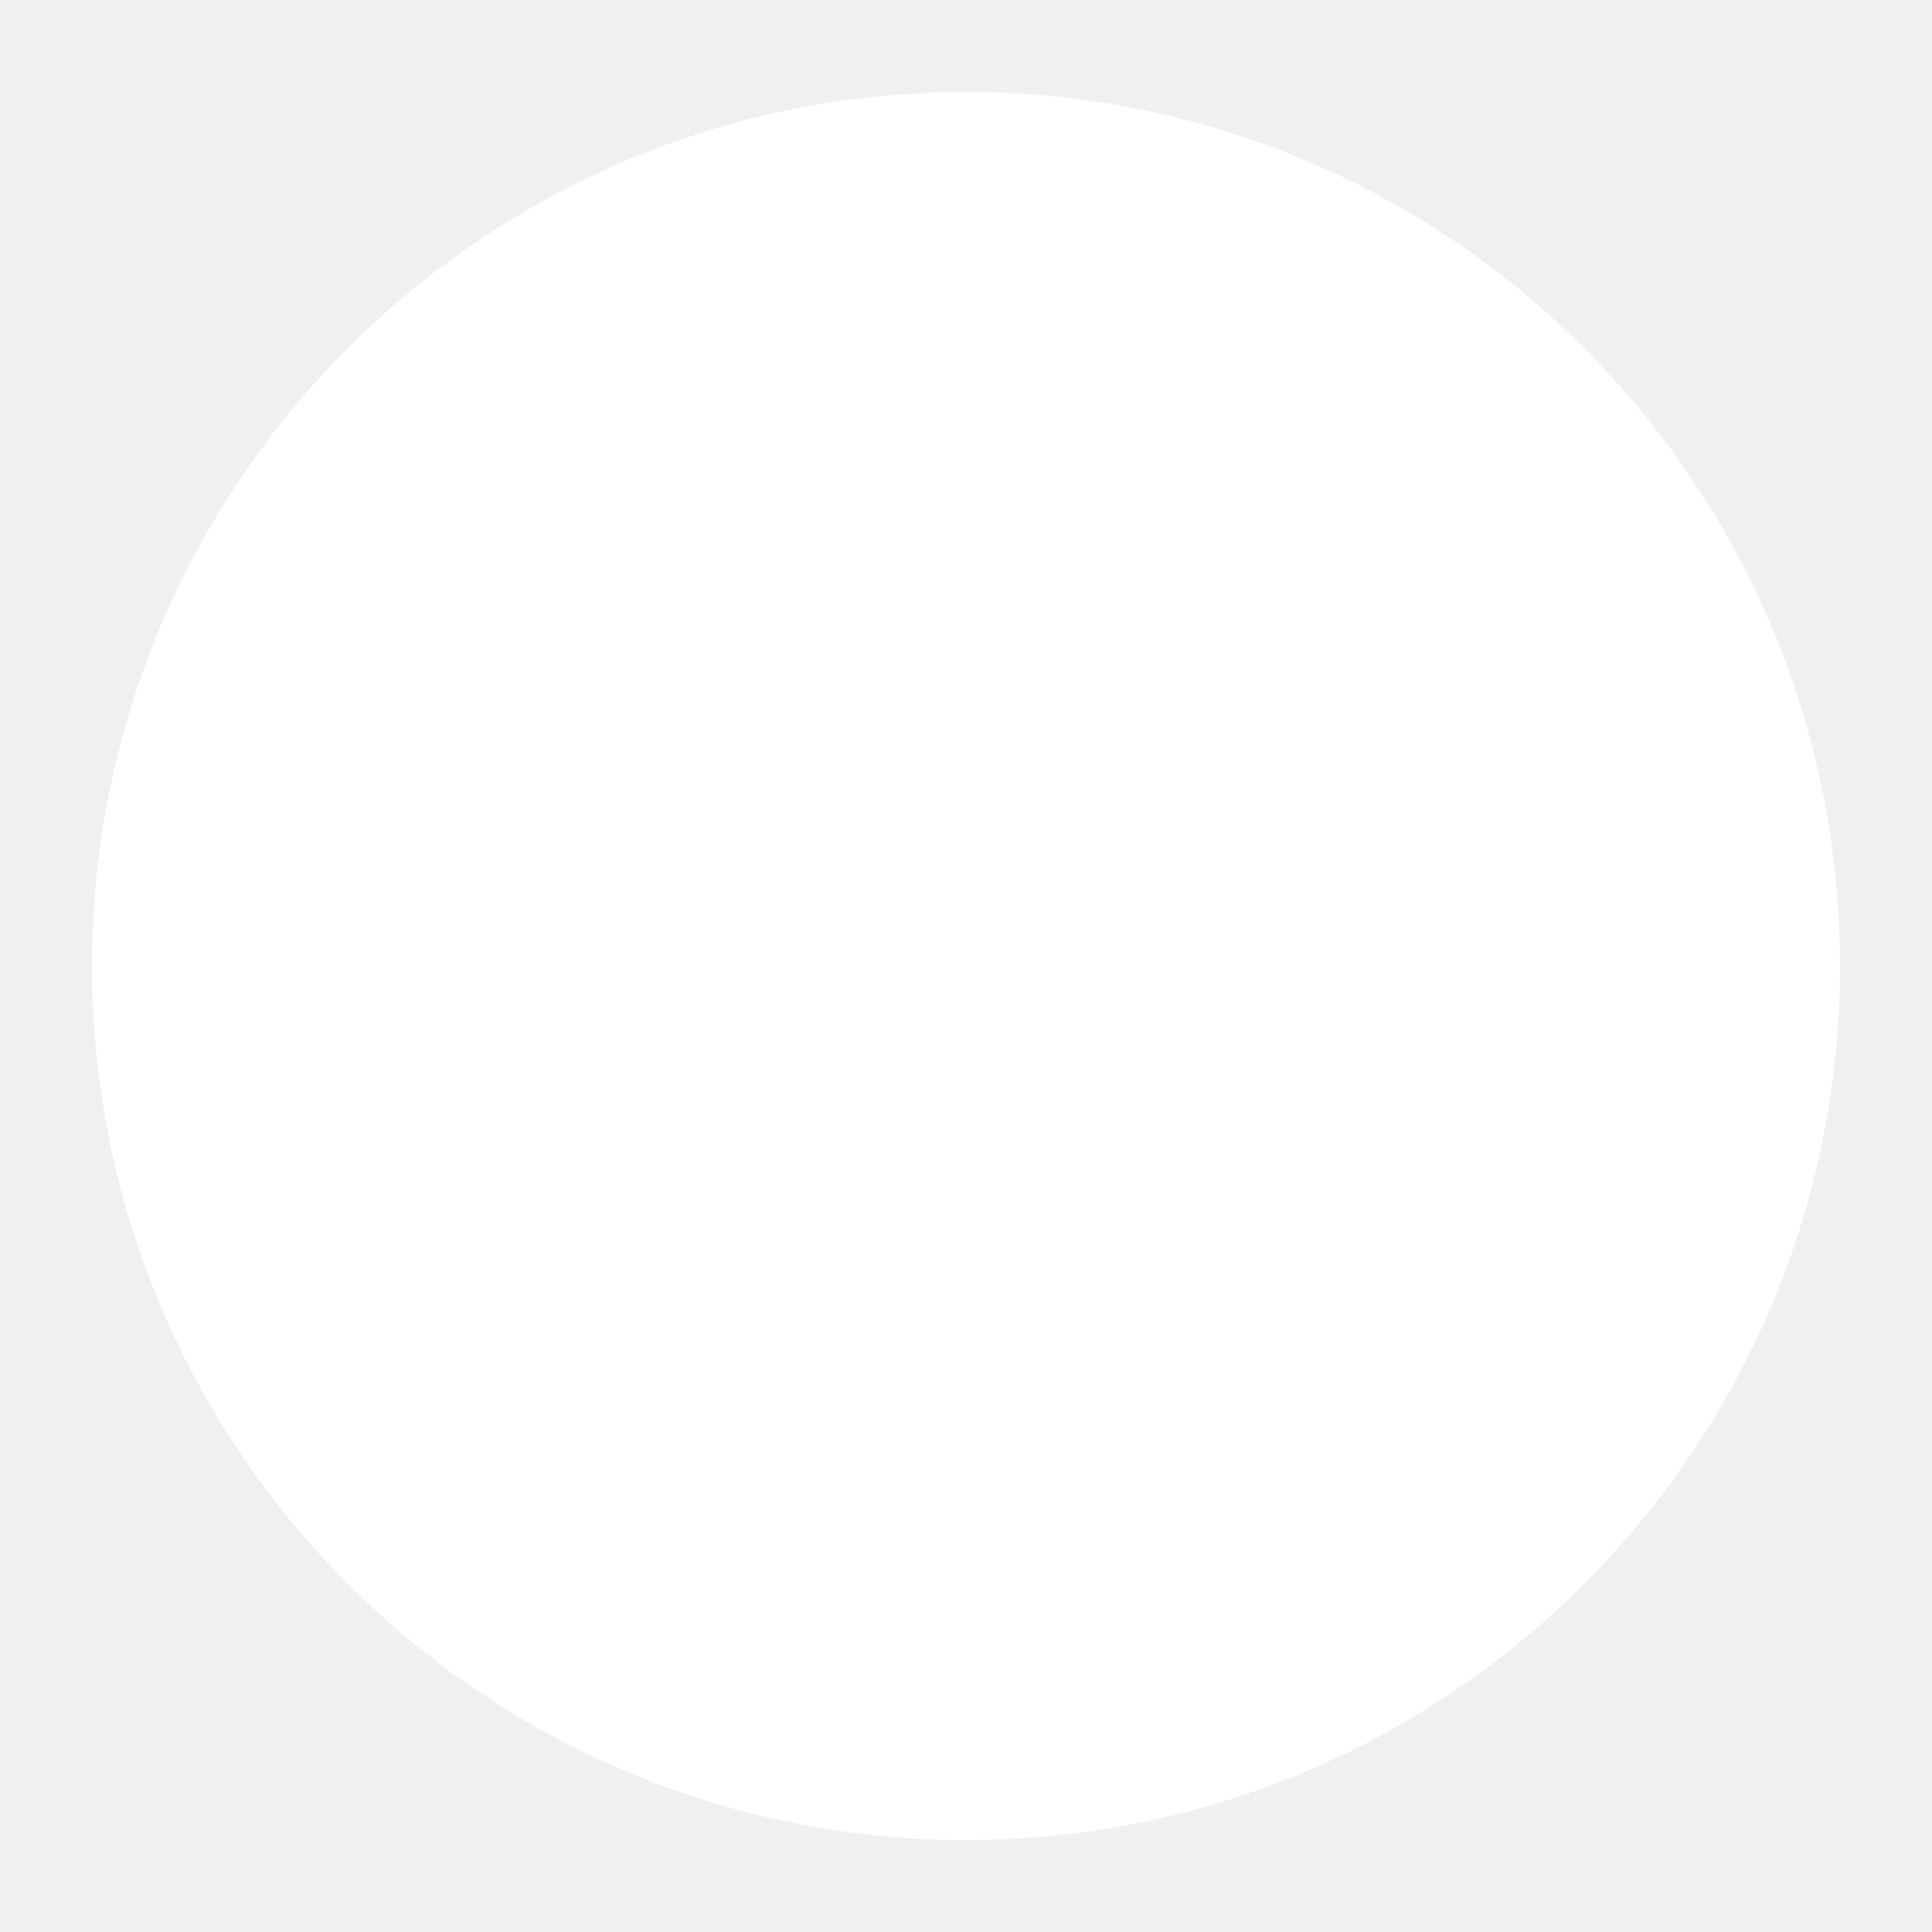
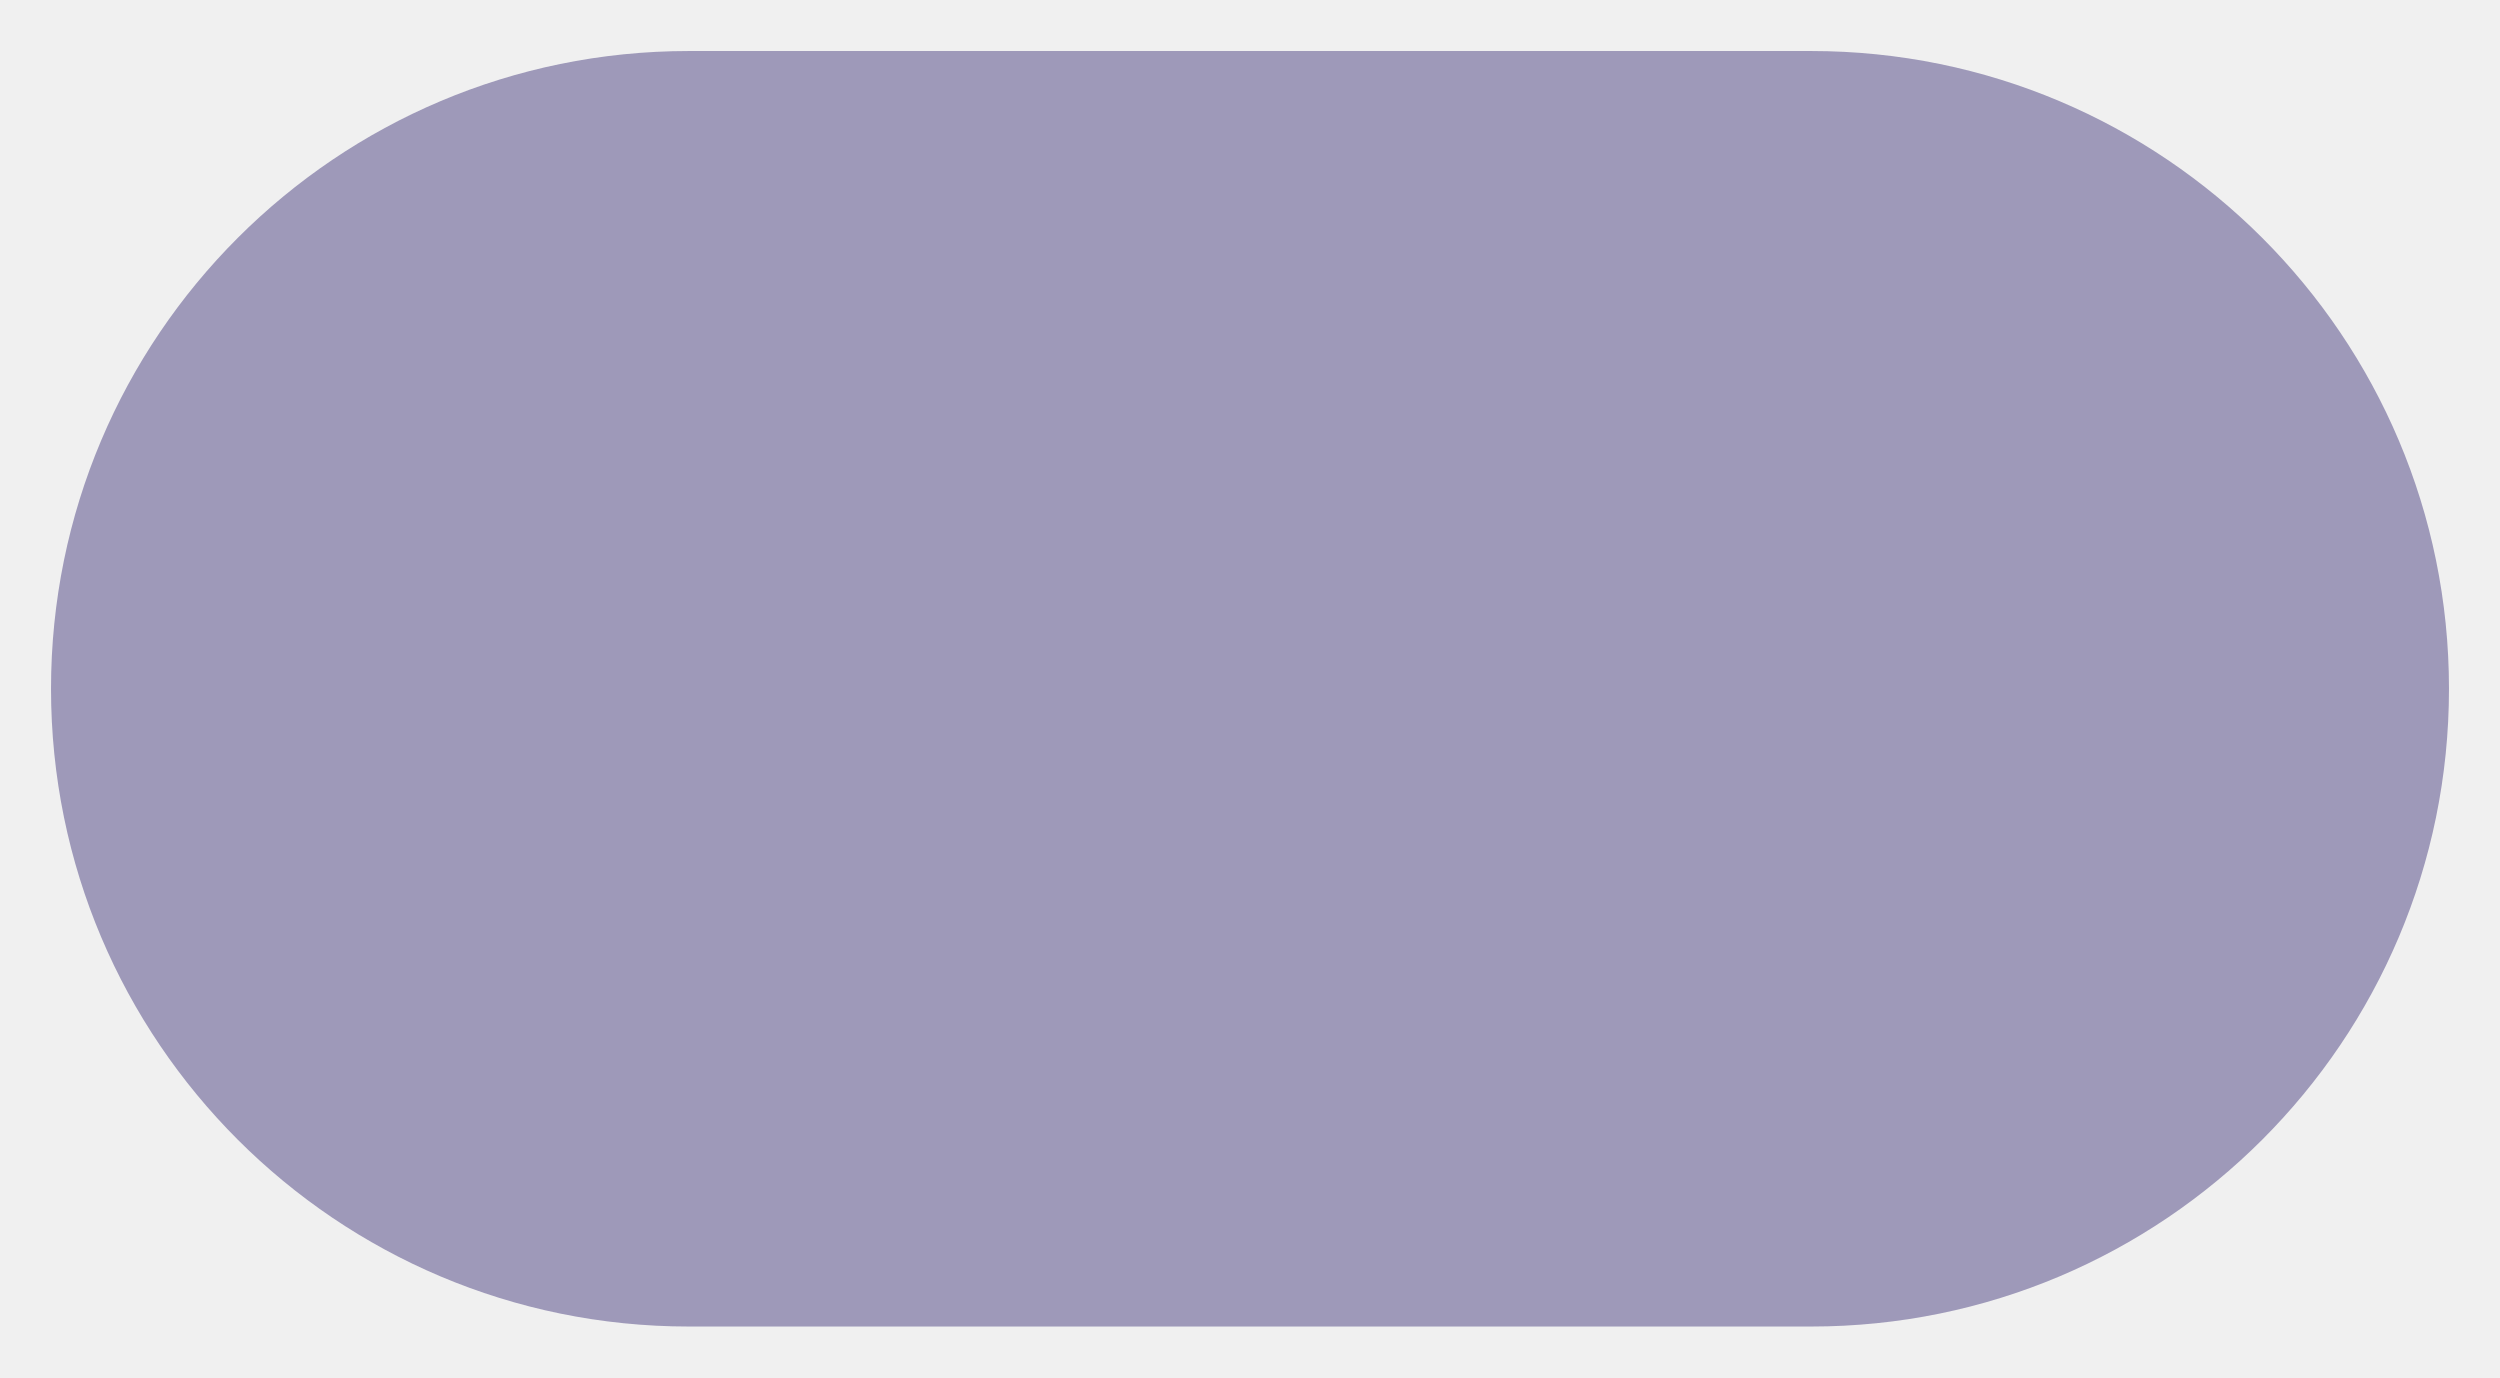
- <svg xmlns="http://www.w3.org/2000/svg" version="1.1" width="21px" height="21px">
-   <g transform="matrix(1 0 0 1 -539 -365 )">
-     <path d="M 540 375.5  A 9.5 9.5 0 0 1 549.5 366 A 9.5 9.5 0 0 1 559 375.5 A 9.5 9.5 0 0 1 549.5 385 A 9.5 9.5 0 0 1 540 375.5 Z " fill-rule="nonzero" fill="#ffffff" stroke="none" />
+ <svg xmlns="http://www.w3.org/2000/svg" version="1.1" width="49px" height="27px">
+   <g transform="matrix(1 0 0 1 -533 -362 )">
+     <path d="M 534 375.5  A 12.5 12.5 0 0 1 546.5 363 L 568.5 363  A 12.5 12.5 0 0 1 581 375.5 A 12.5 12.5 0 0 1 568.5 388 L 546.5 388  A 12.5 12.5 0 0 1 534 375.5 Z " fill-rule="nonzero" fill="#9e99b9" stroke="none" />
  </g>
</svg>
